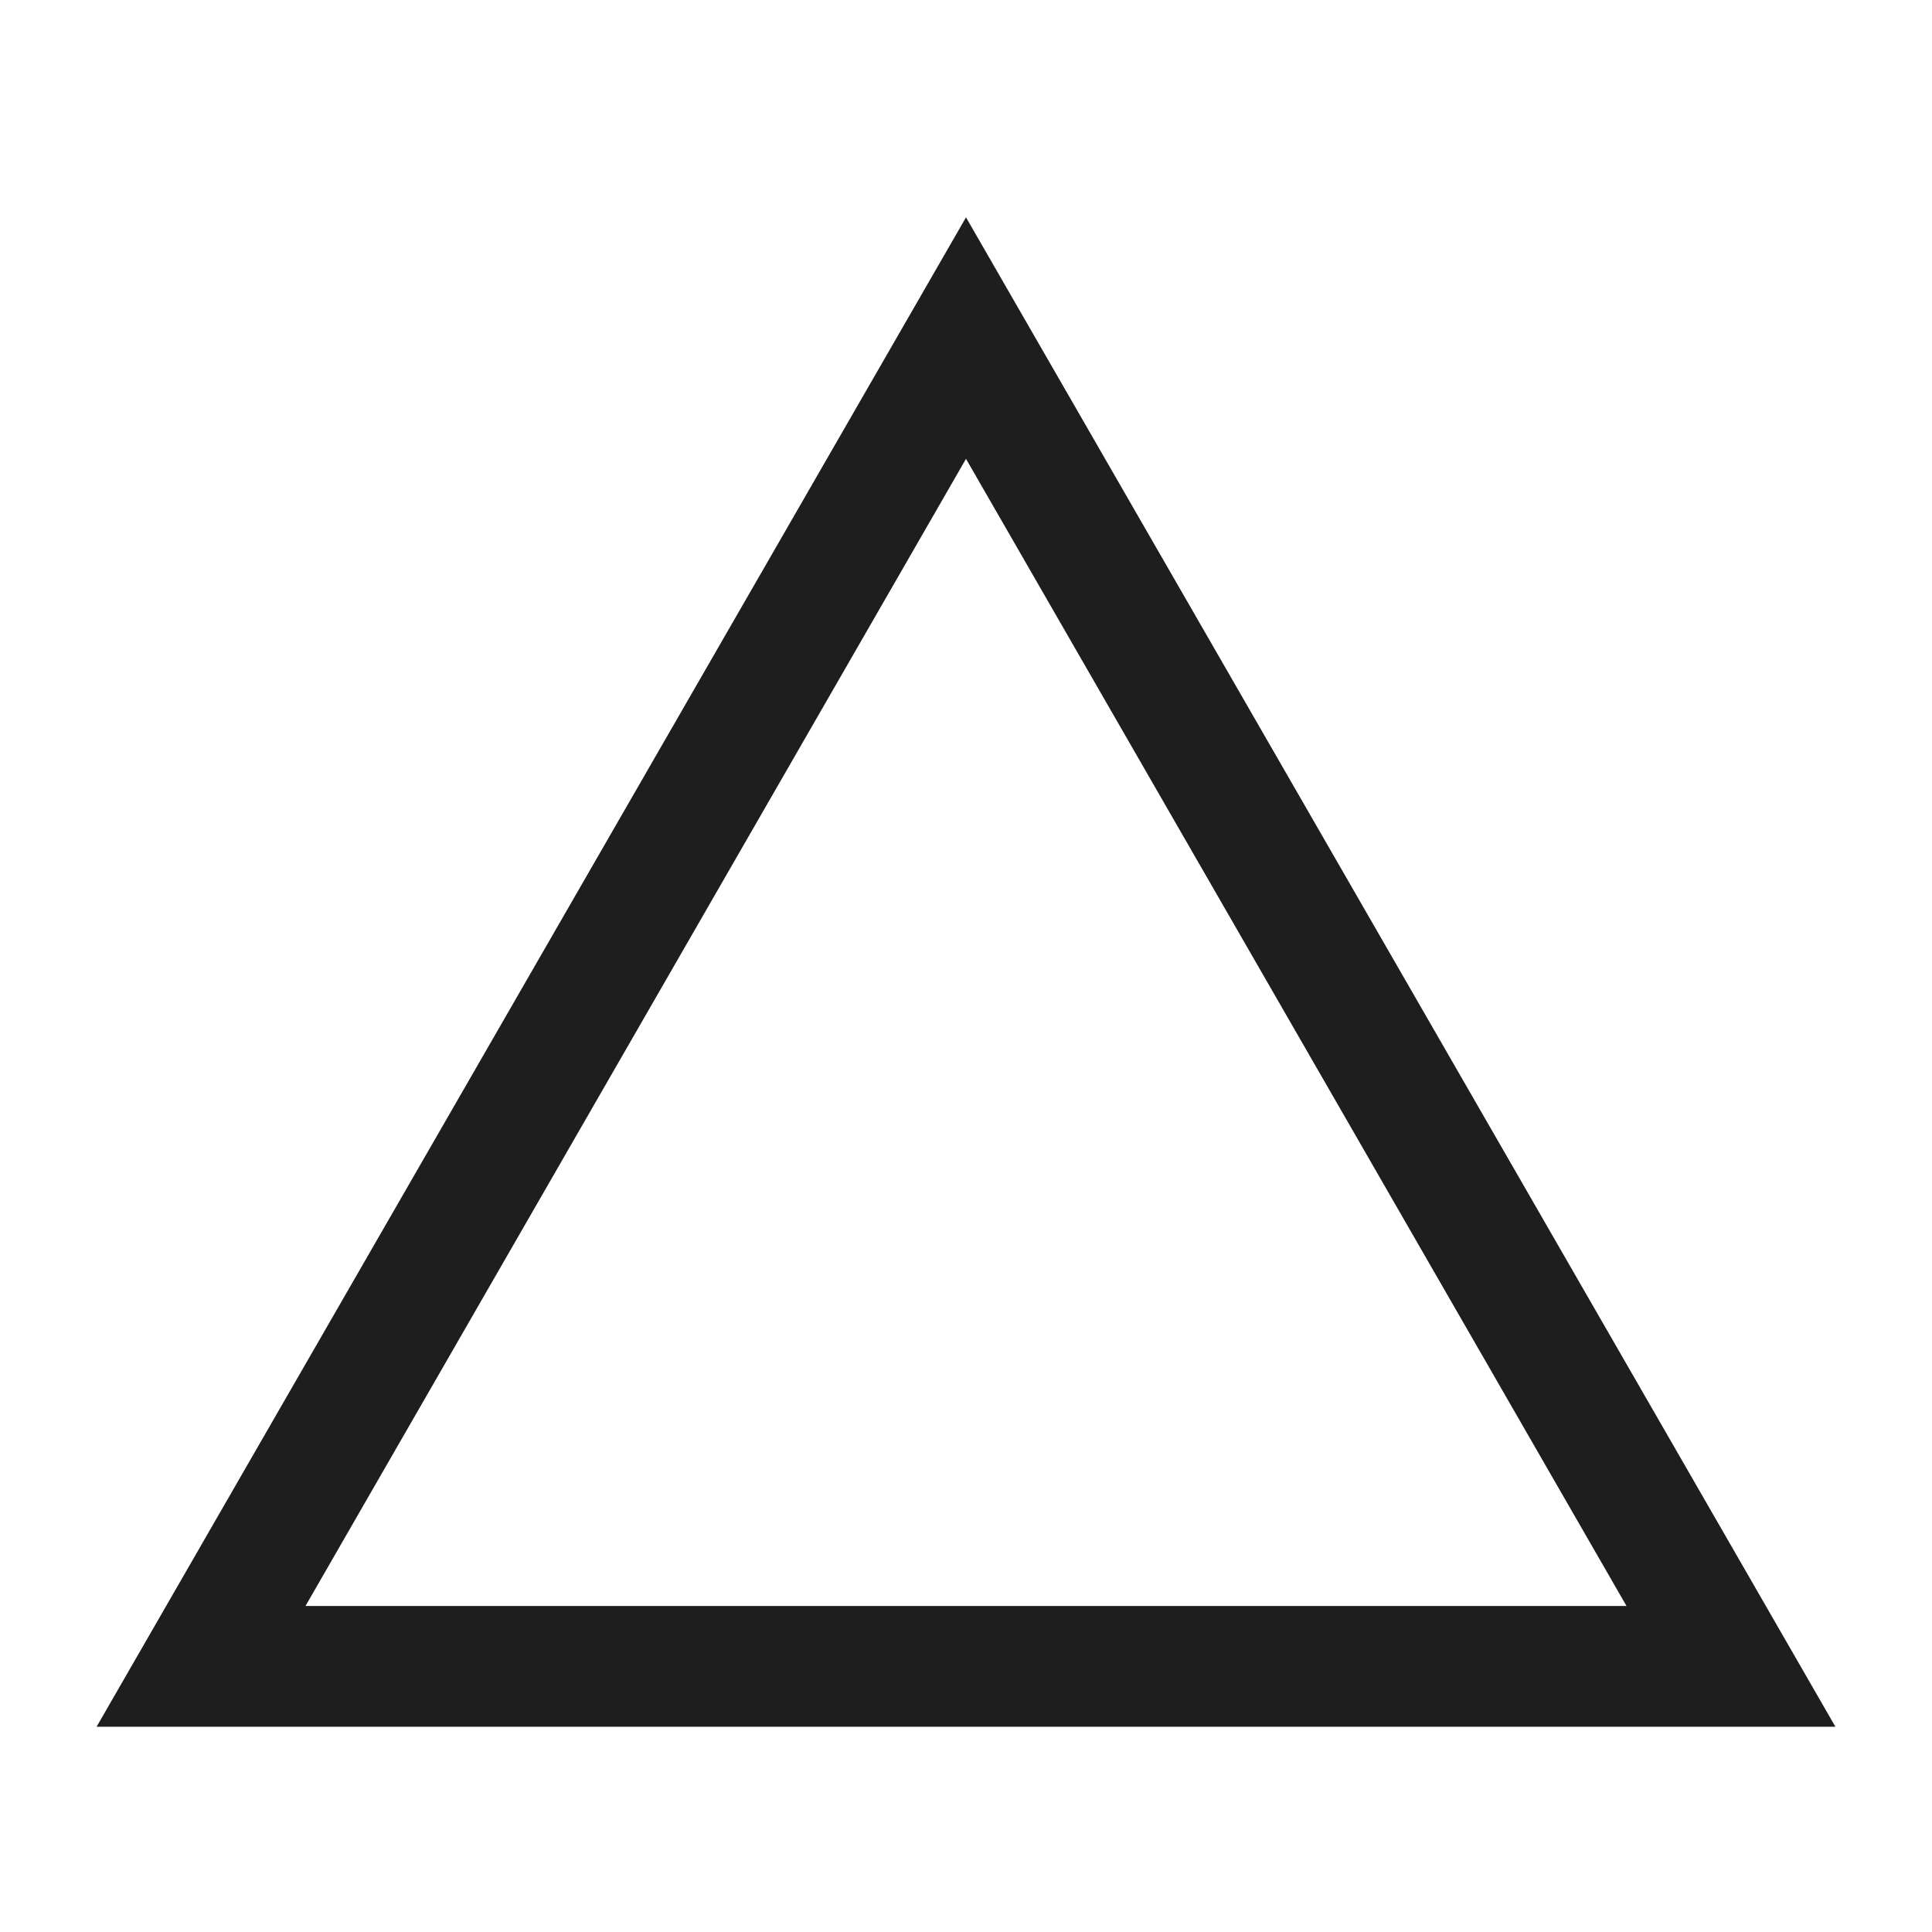
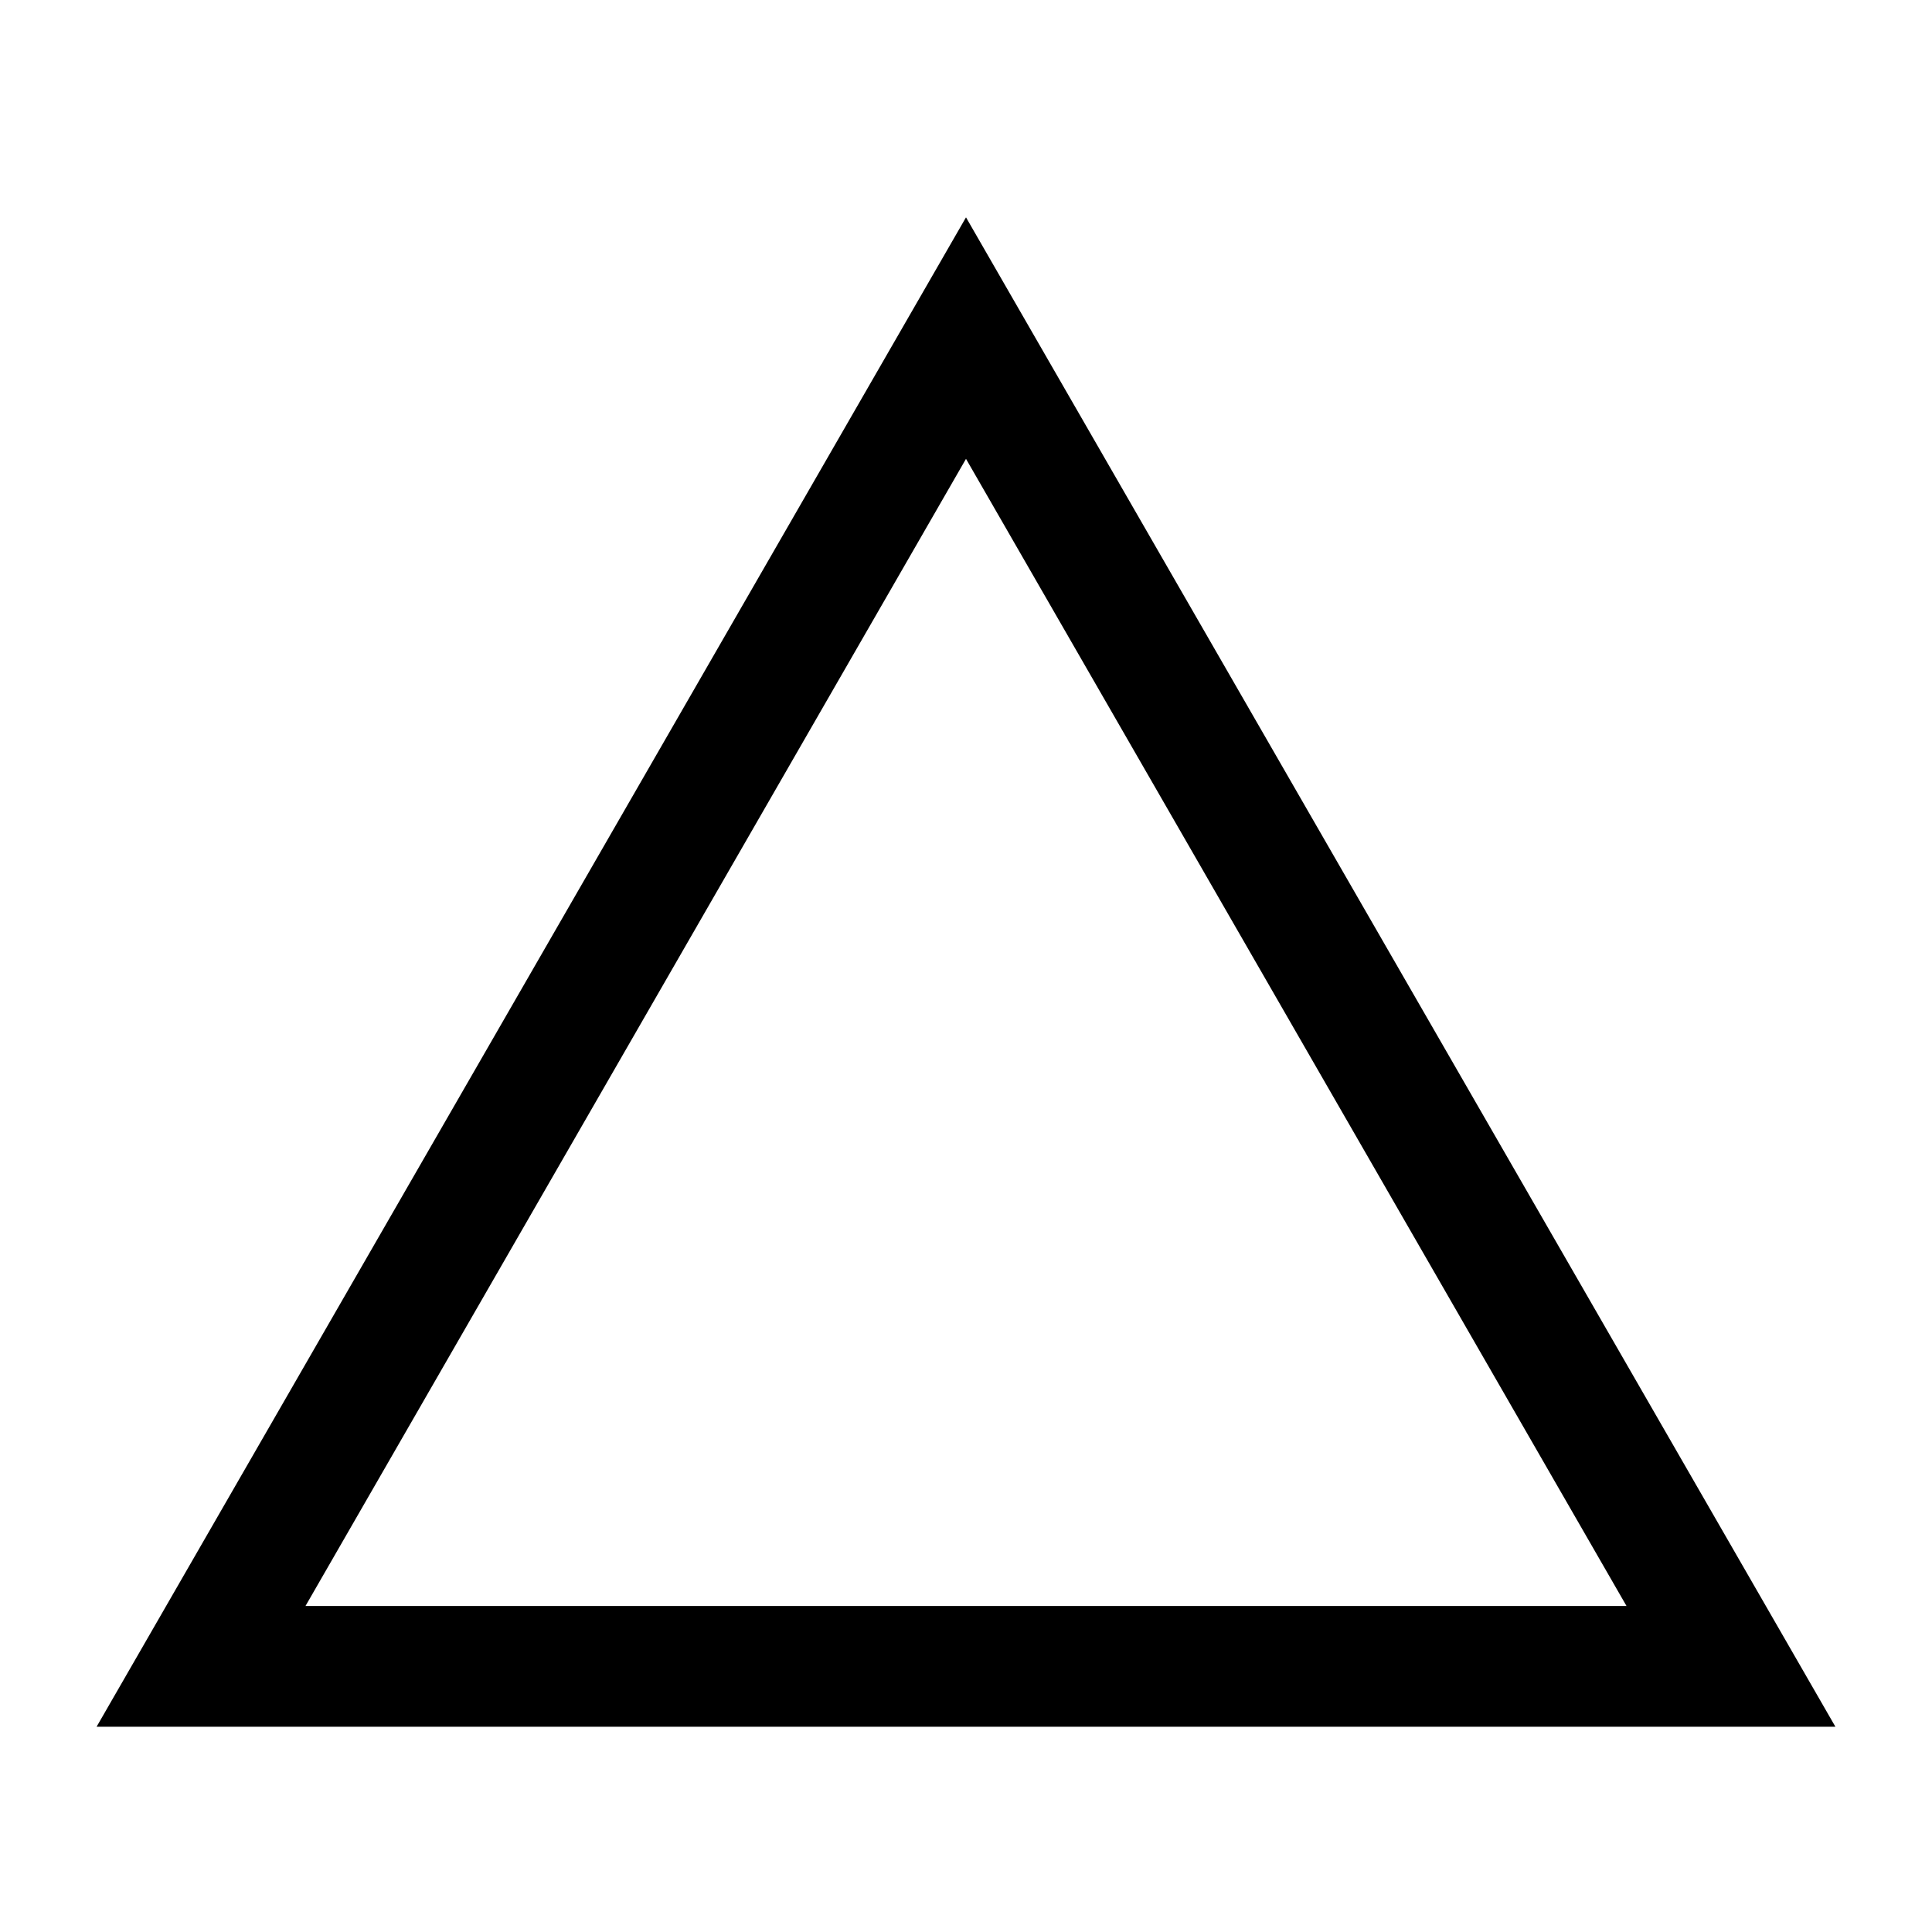
<svg xmlns="http://www.w3.org/2000/svg" width="16" height="16" viewBox="0 0 16 16" fill="none">
-   <path fill-rule="evenodd" clip-rule="evenodd" d="M8 1.8L15.2 14.3H0.8L8 1.8ZM8 3.8L2.53 13.3H13.47L8 3.8Z" fill="#1E1E1E" />
+   <path fill-rule="evenodd" clip-rule="evenodd" d="M8 1.8L15.2 14.3H0.8L8 1.8ZM8 3.8L2.53 13.3H13.47L8 3.8Z" fill="currentColor" />
</svg>
